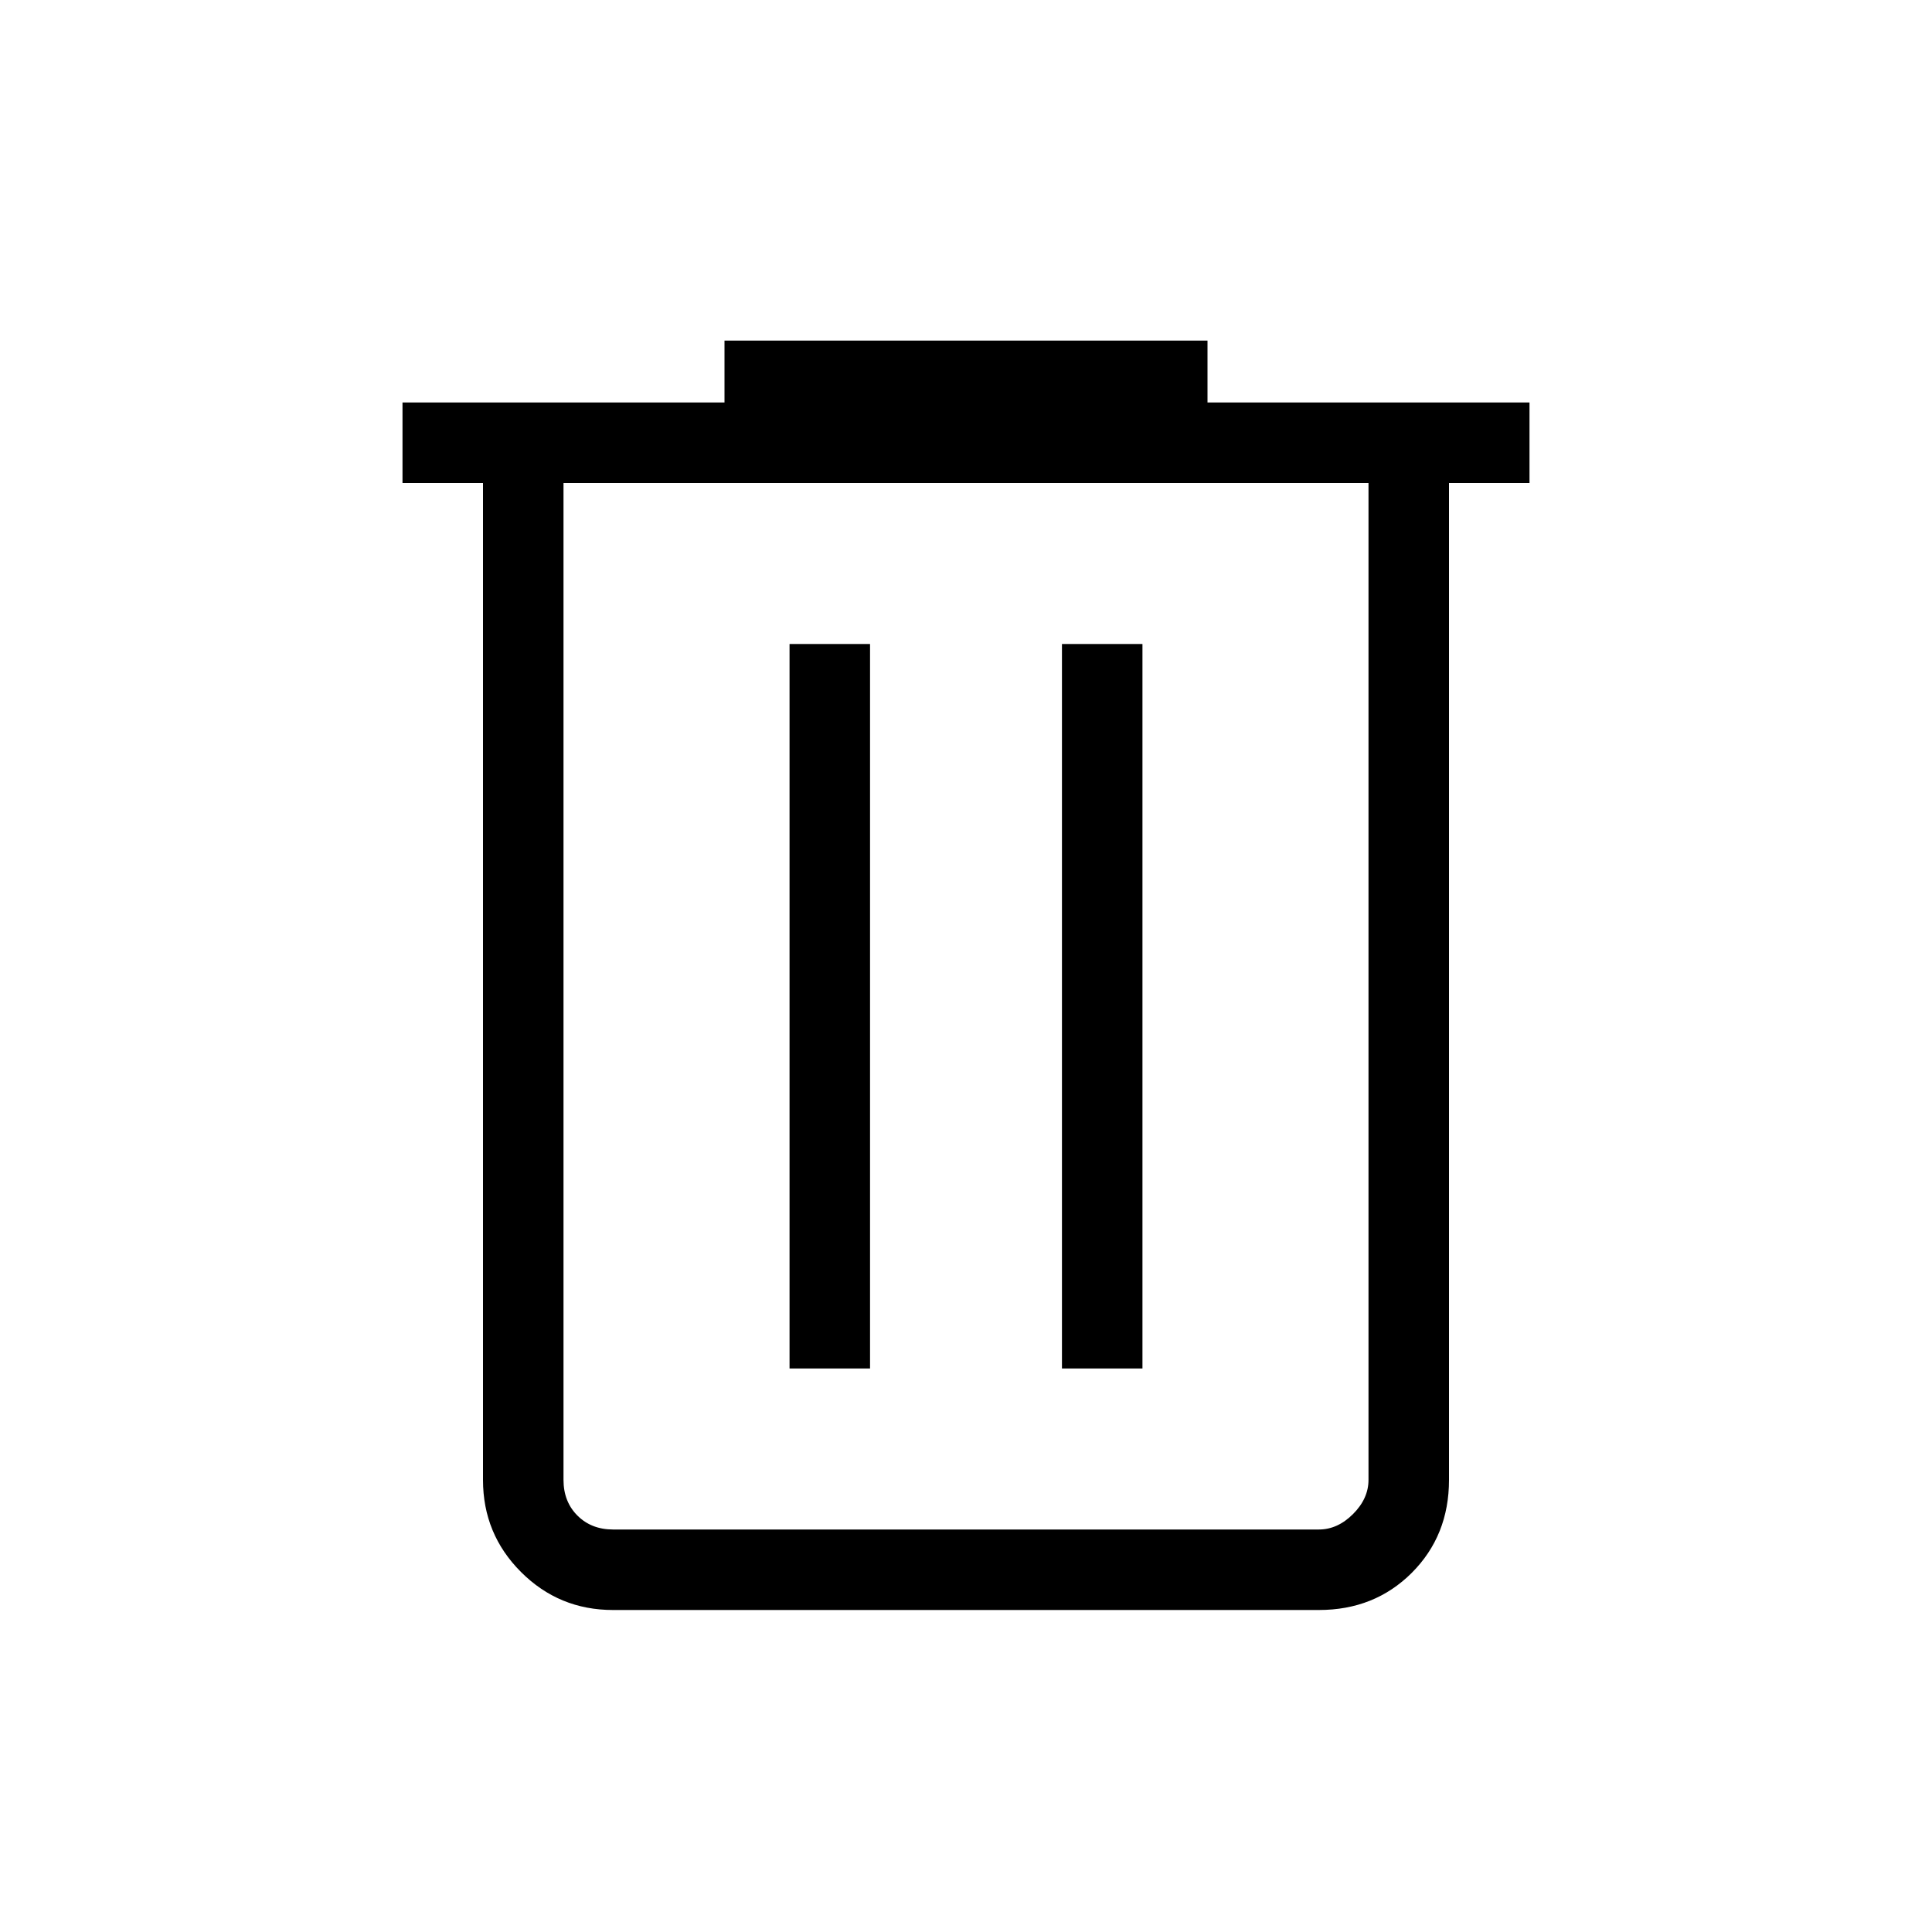
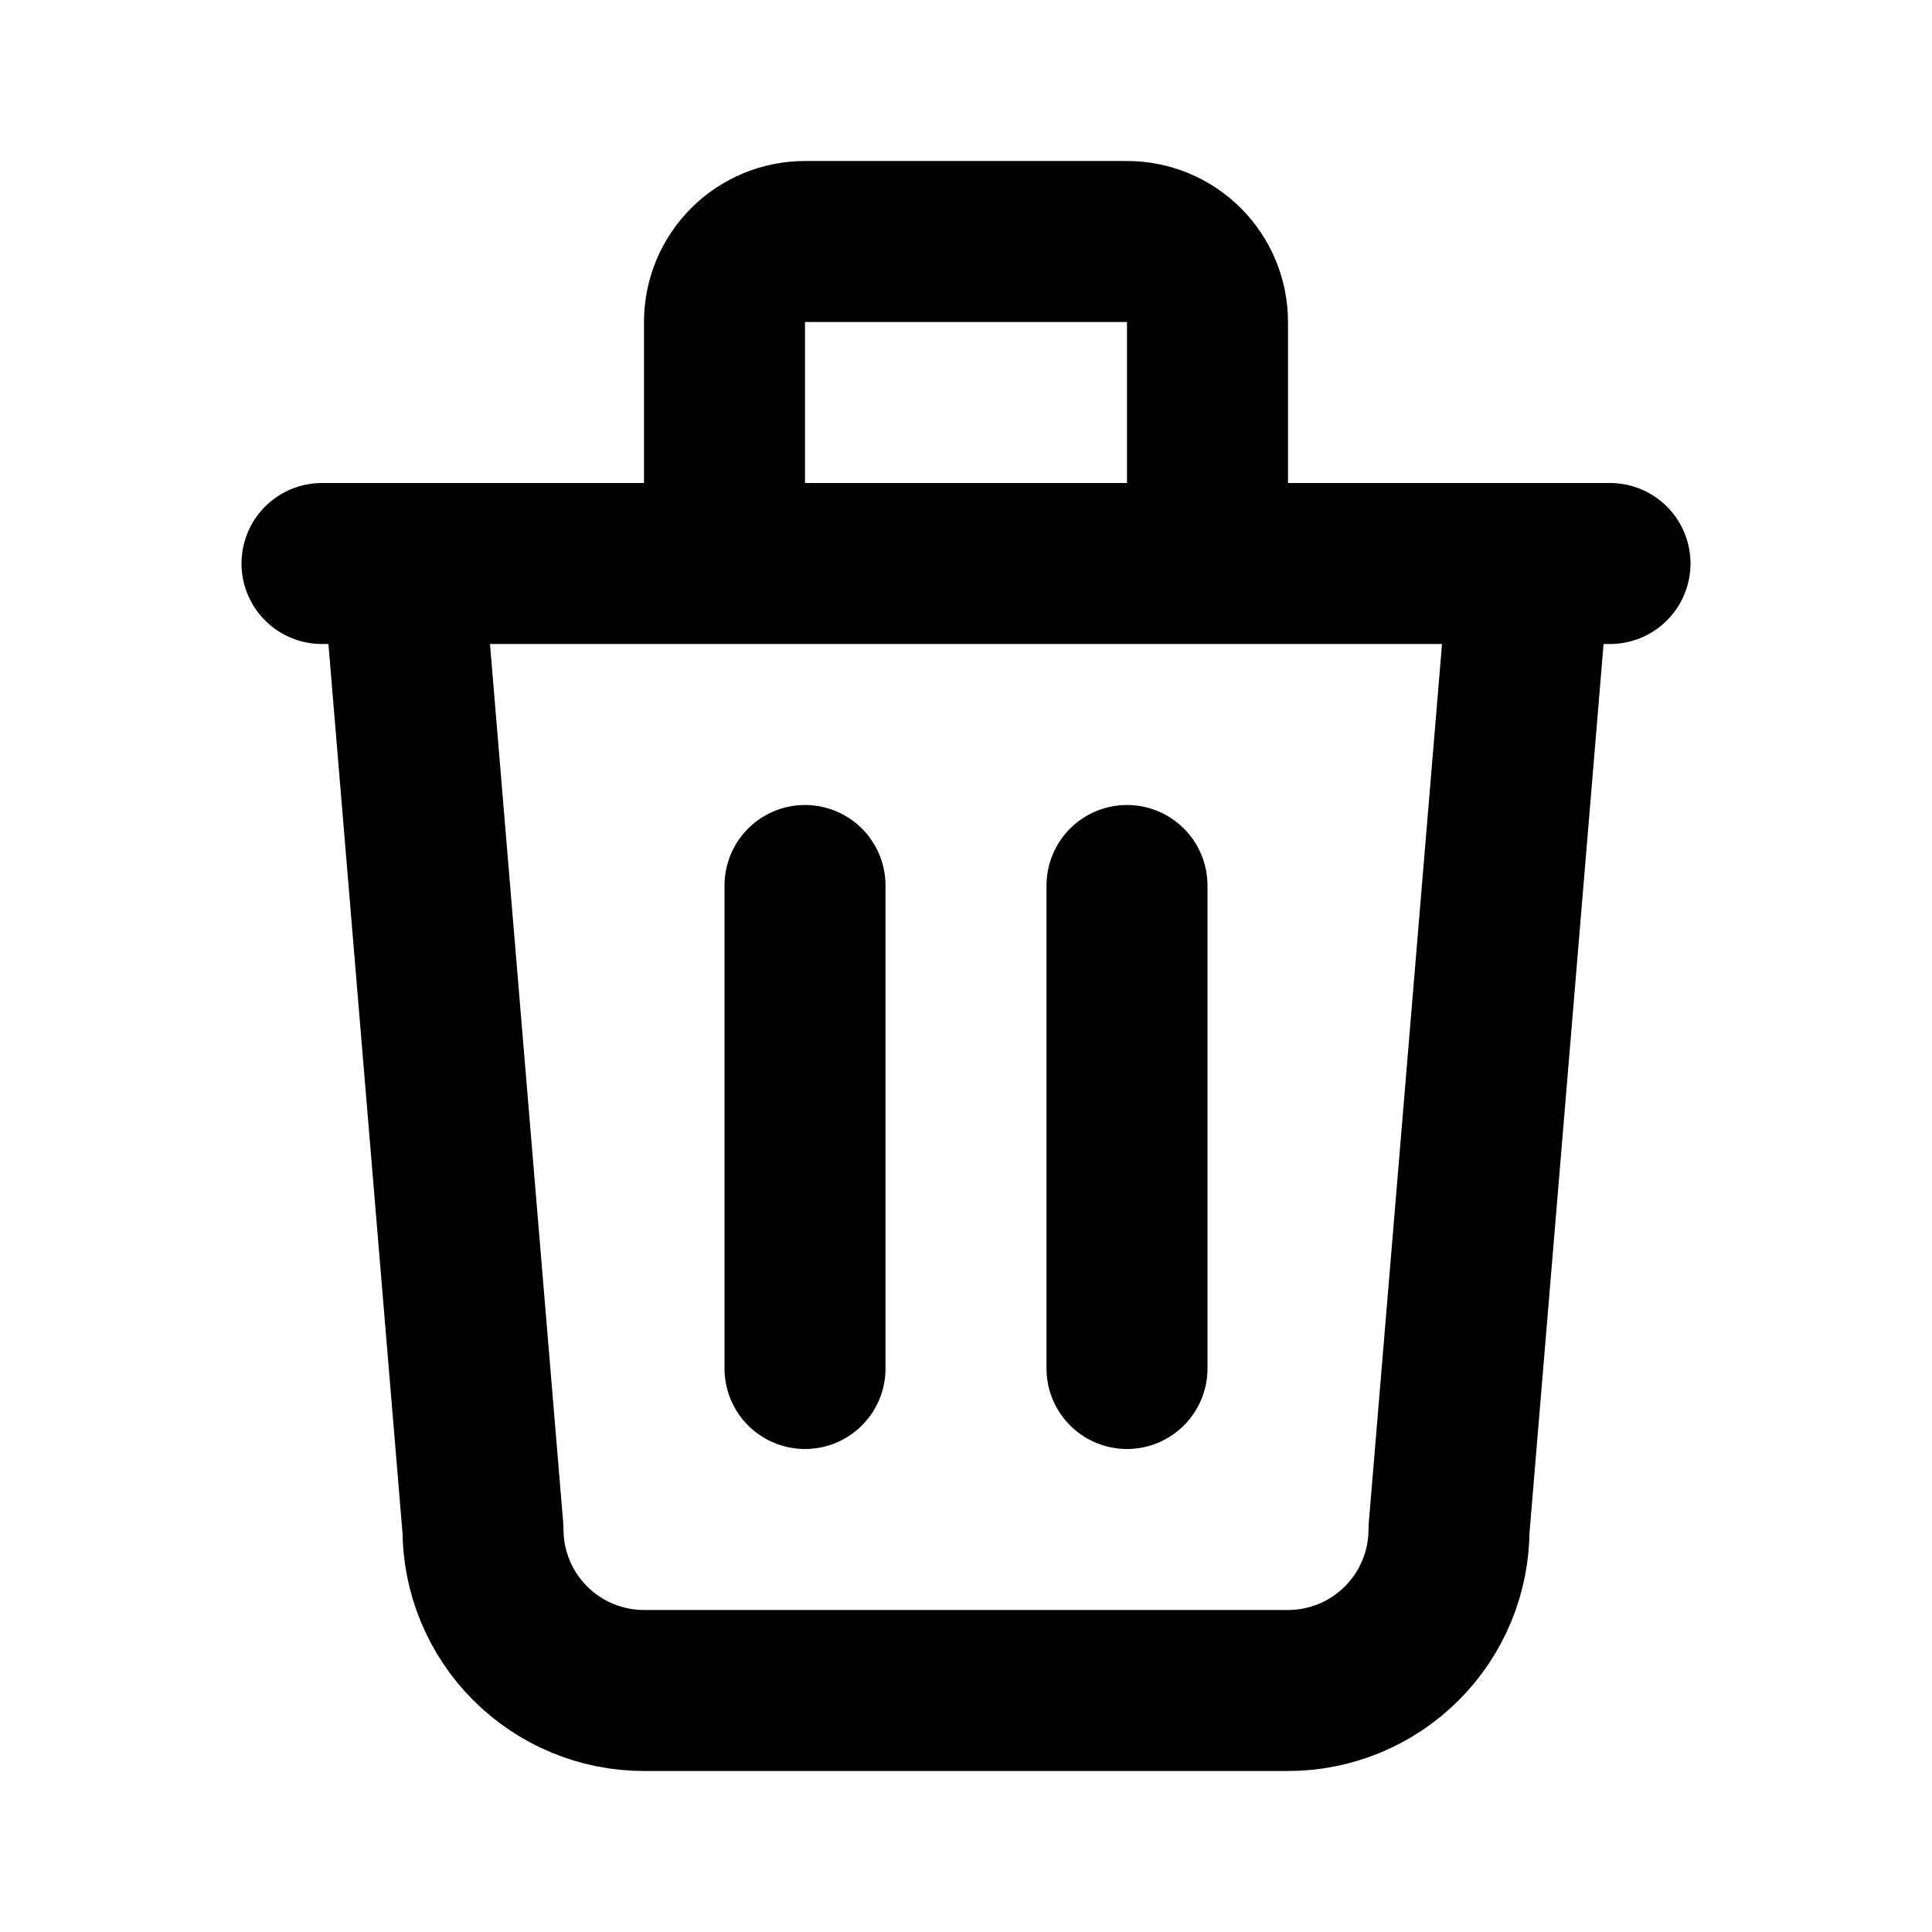
<svg xmlns="http://www.w3.org/2000/svg" width="24" height="24" viewBox="0 0 24 24" fill="none">
-   <mask id="mask0_197_4699" style="mask-type:alpha" maskUnits="userSpaceOnUse" x="0" y="0" width="24" height="24">
-     <rect width="24" height="24" fill="#D9D9D9" />
-   </mask>
-   <g mask="url(#mask0_197_4699)">
-     <path d="M7.615 20C7.168 20 6.787 19.843 6.472 19.528C6.157 19.213 6 18.832 6 18.384V6H5V5H9V4.231H15V5H19V6H18V18.384C18 18.845 17.846 19.229 17.538 19.538C17.229 19.846 16.845 20 16.384 20H7.615ZM17 6H7V18.384C7 18.564 7.058 18.712 7.173 18.827C7.288 18.942 7.436 19 7.615 19H16.384C16.538 19 16.68 18.936 16.808 18.808C16.936 18.68 17 18.538 17 18.384V6ZM9.808 17H10.808V8H9.808V17ZM13.192 17H14.192V8H13.192V17Z" fill="black" />
-   </g>
+   <path d="M4 7H20M10 11V17M14 11V17M5 7L6 19C6 19.53 6.211 20.039 6.586 20.414C6.961 20.789 7.47 21 8 21H16C16.53 21 17.039 20.789 17.414 20.414C17.789 20.039 18 19.53 18 19L19 7M9 7V4C9 3.735 9.105 3.48 9.293 3.293C9.48 3.105 9.735 3 10 3H14C14.265 3 14.52 3.105 14.707 3.293C14.895 3.48 15 3.735 15 4V7" stroke="#000000" stroke-width="2" stroke-linecap="round" stroke-linejoin="round" />
</svg>
